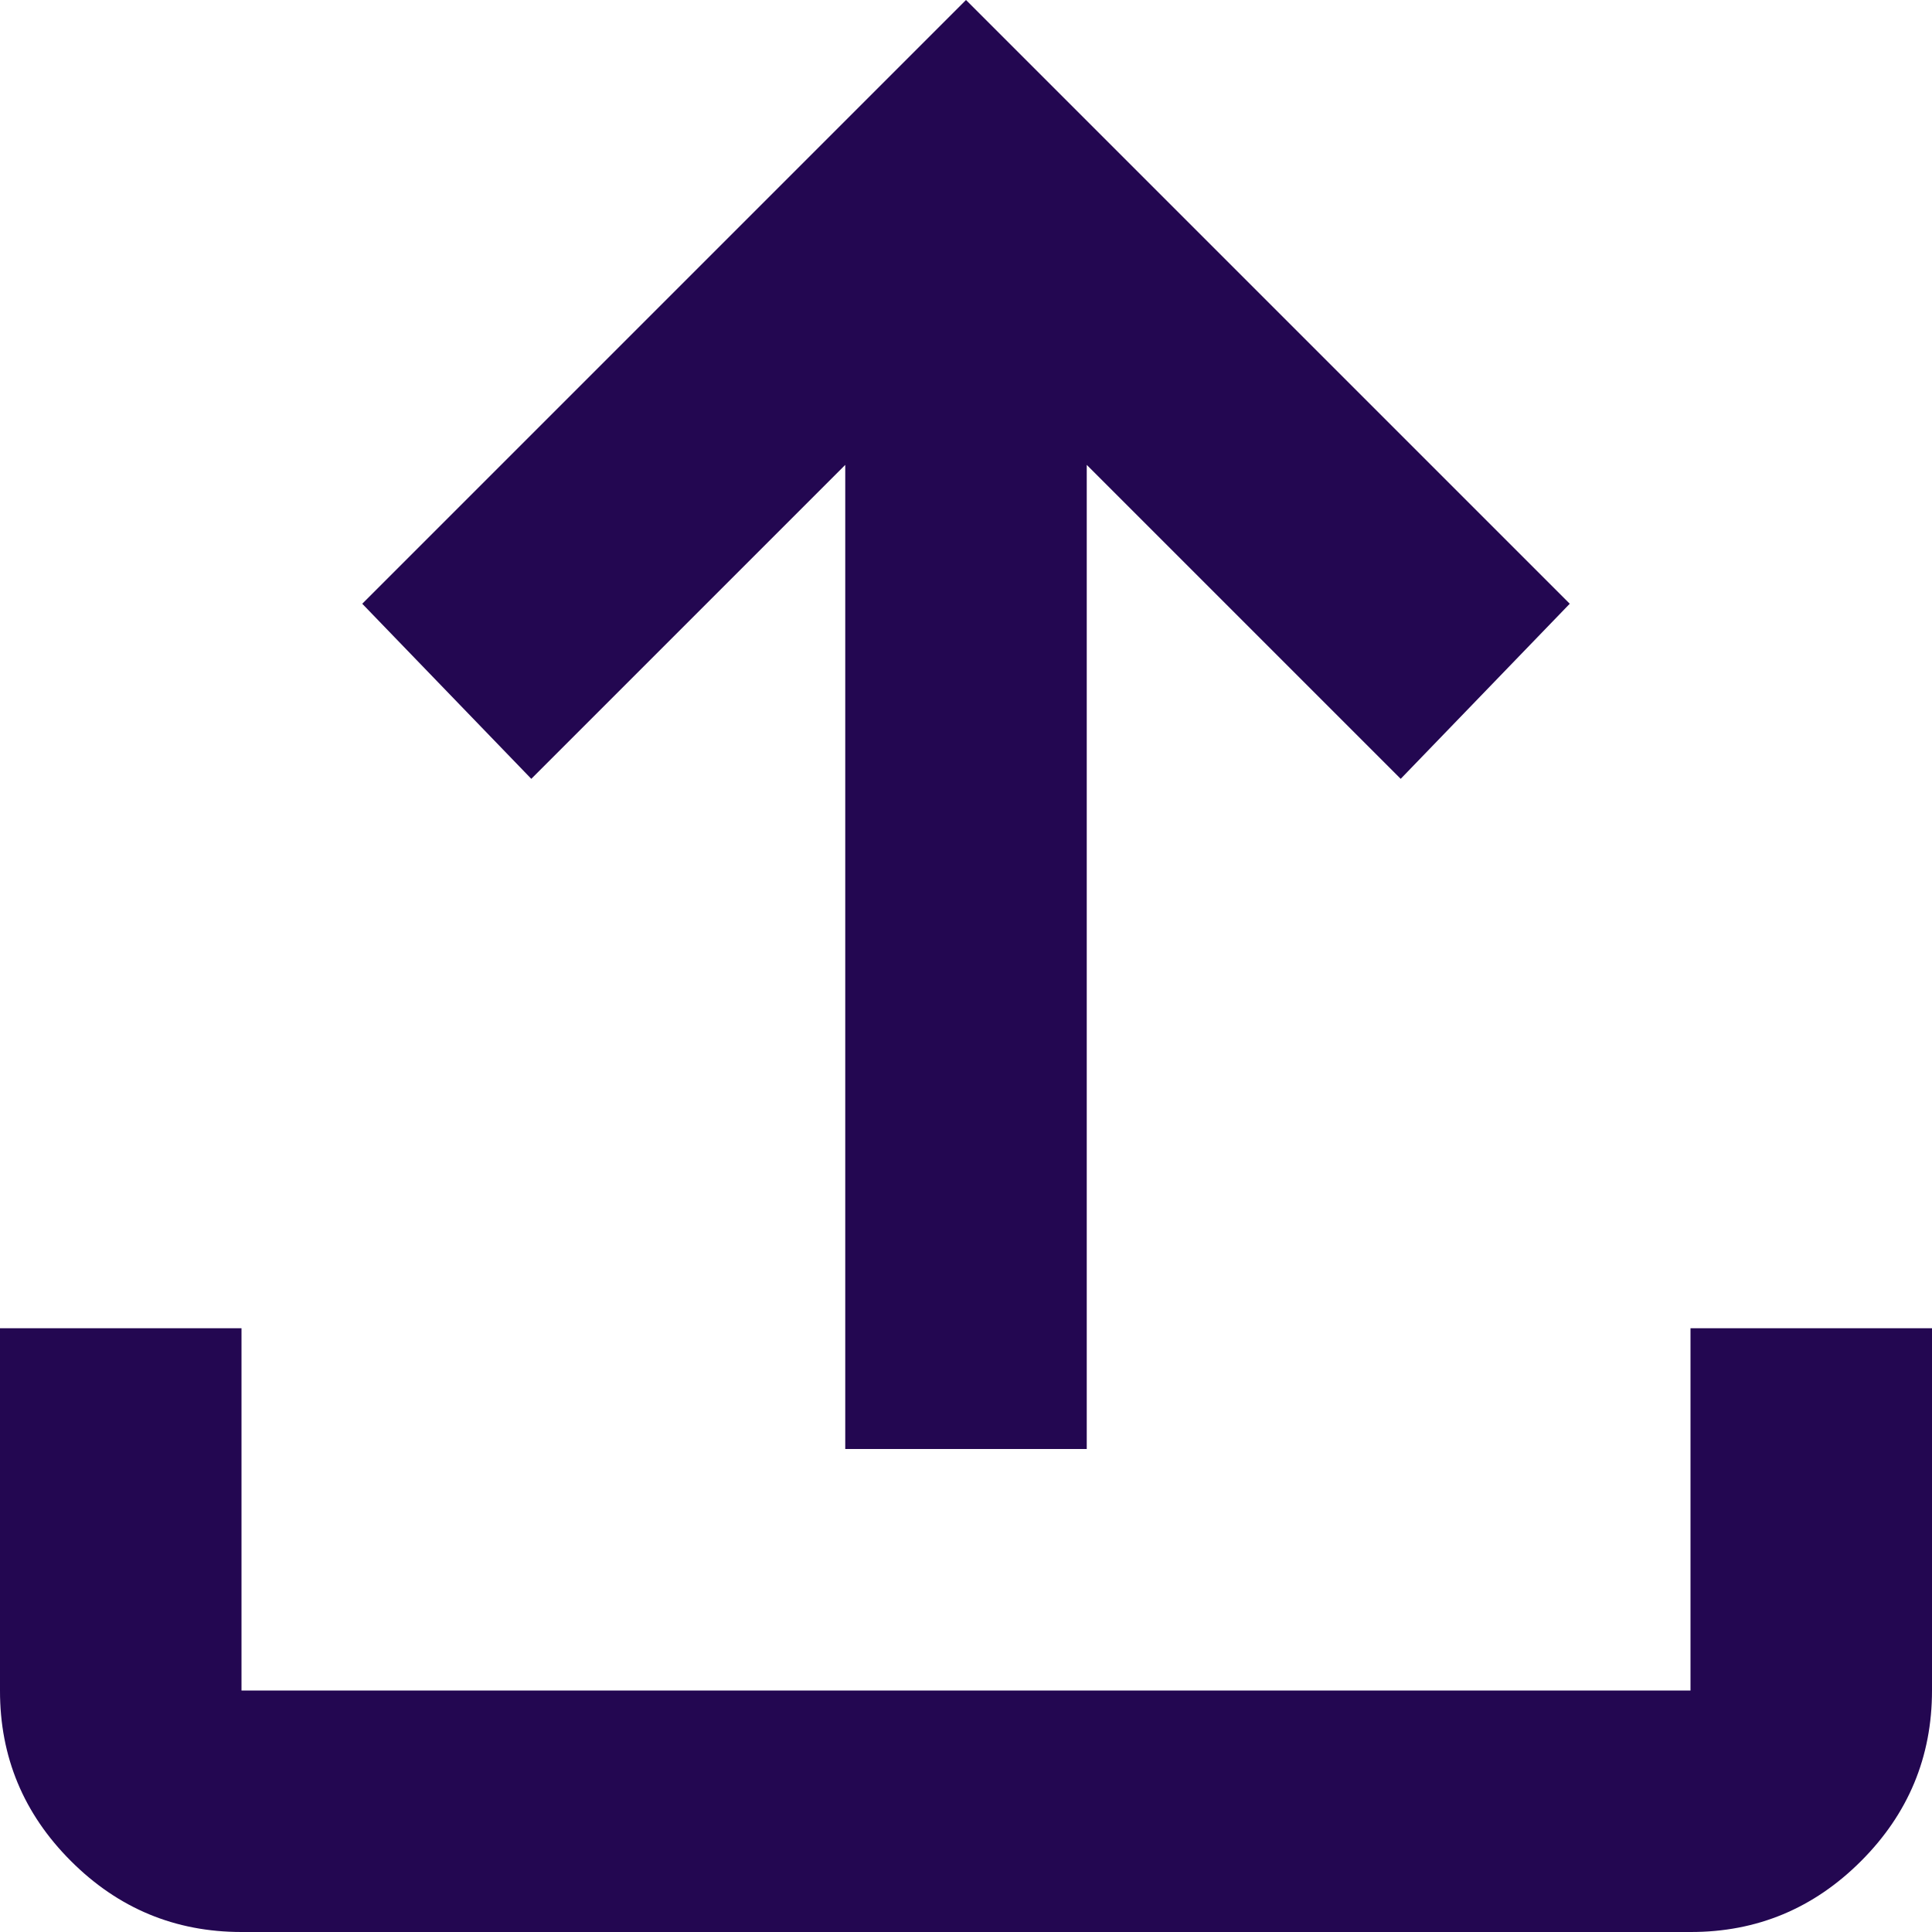
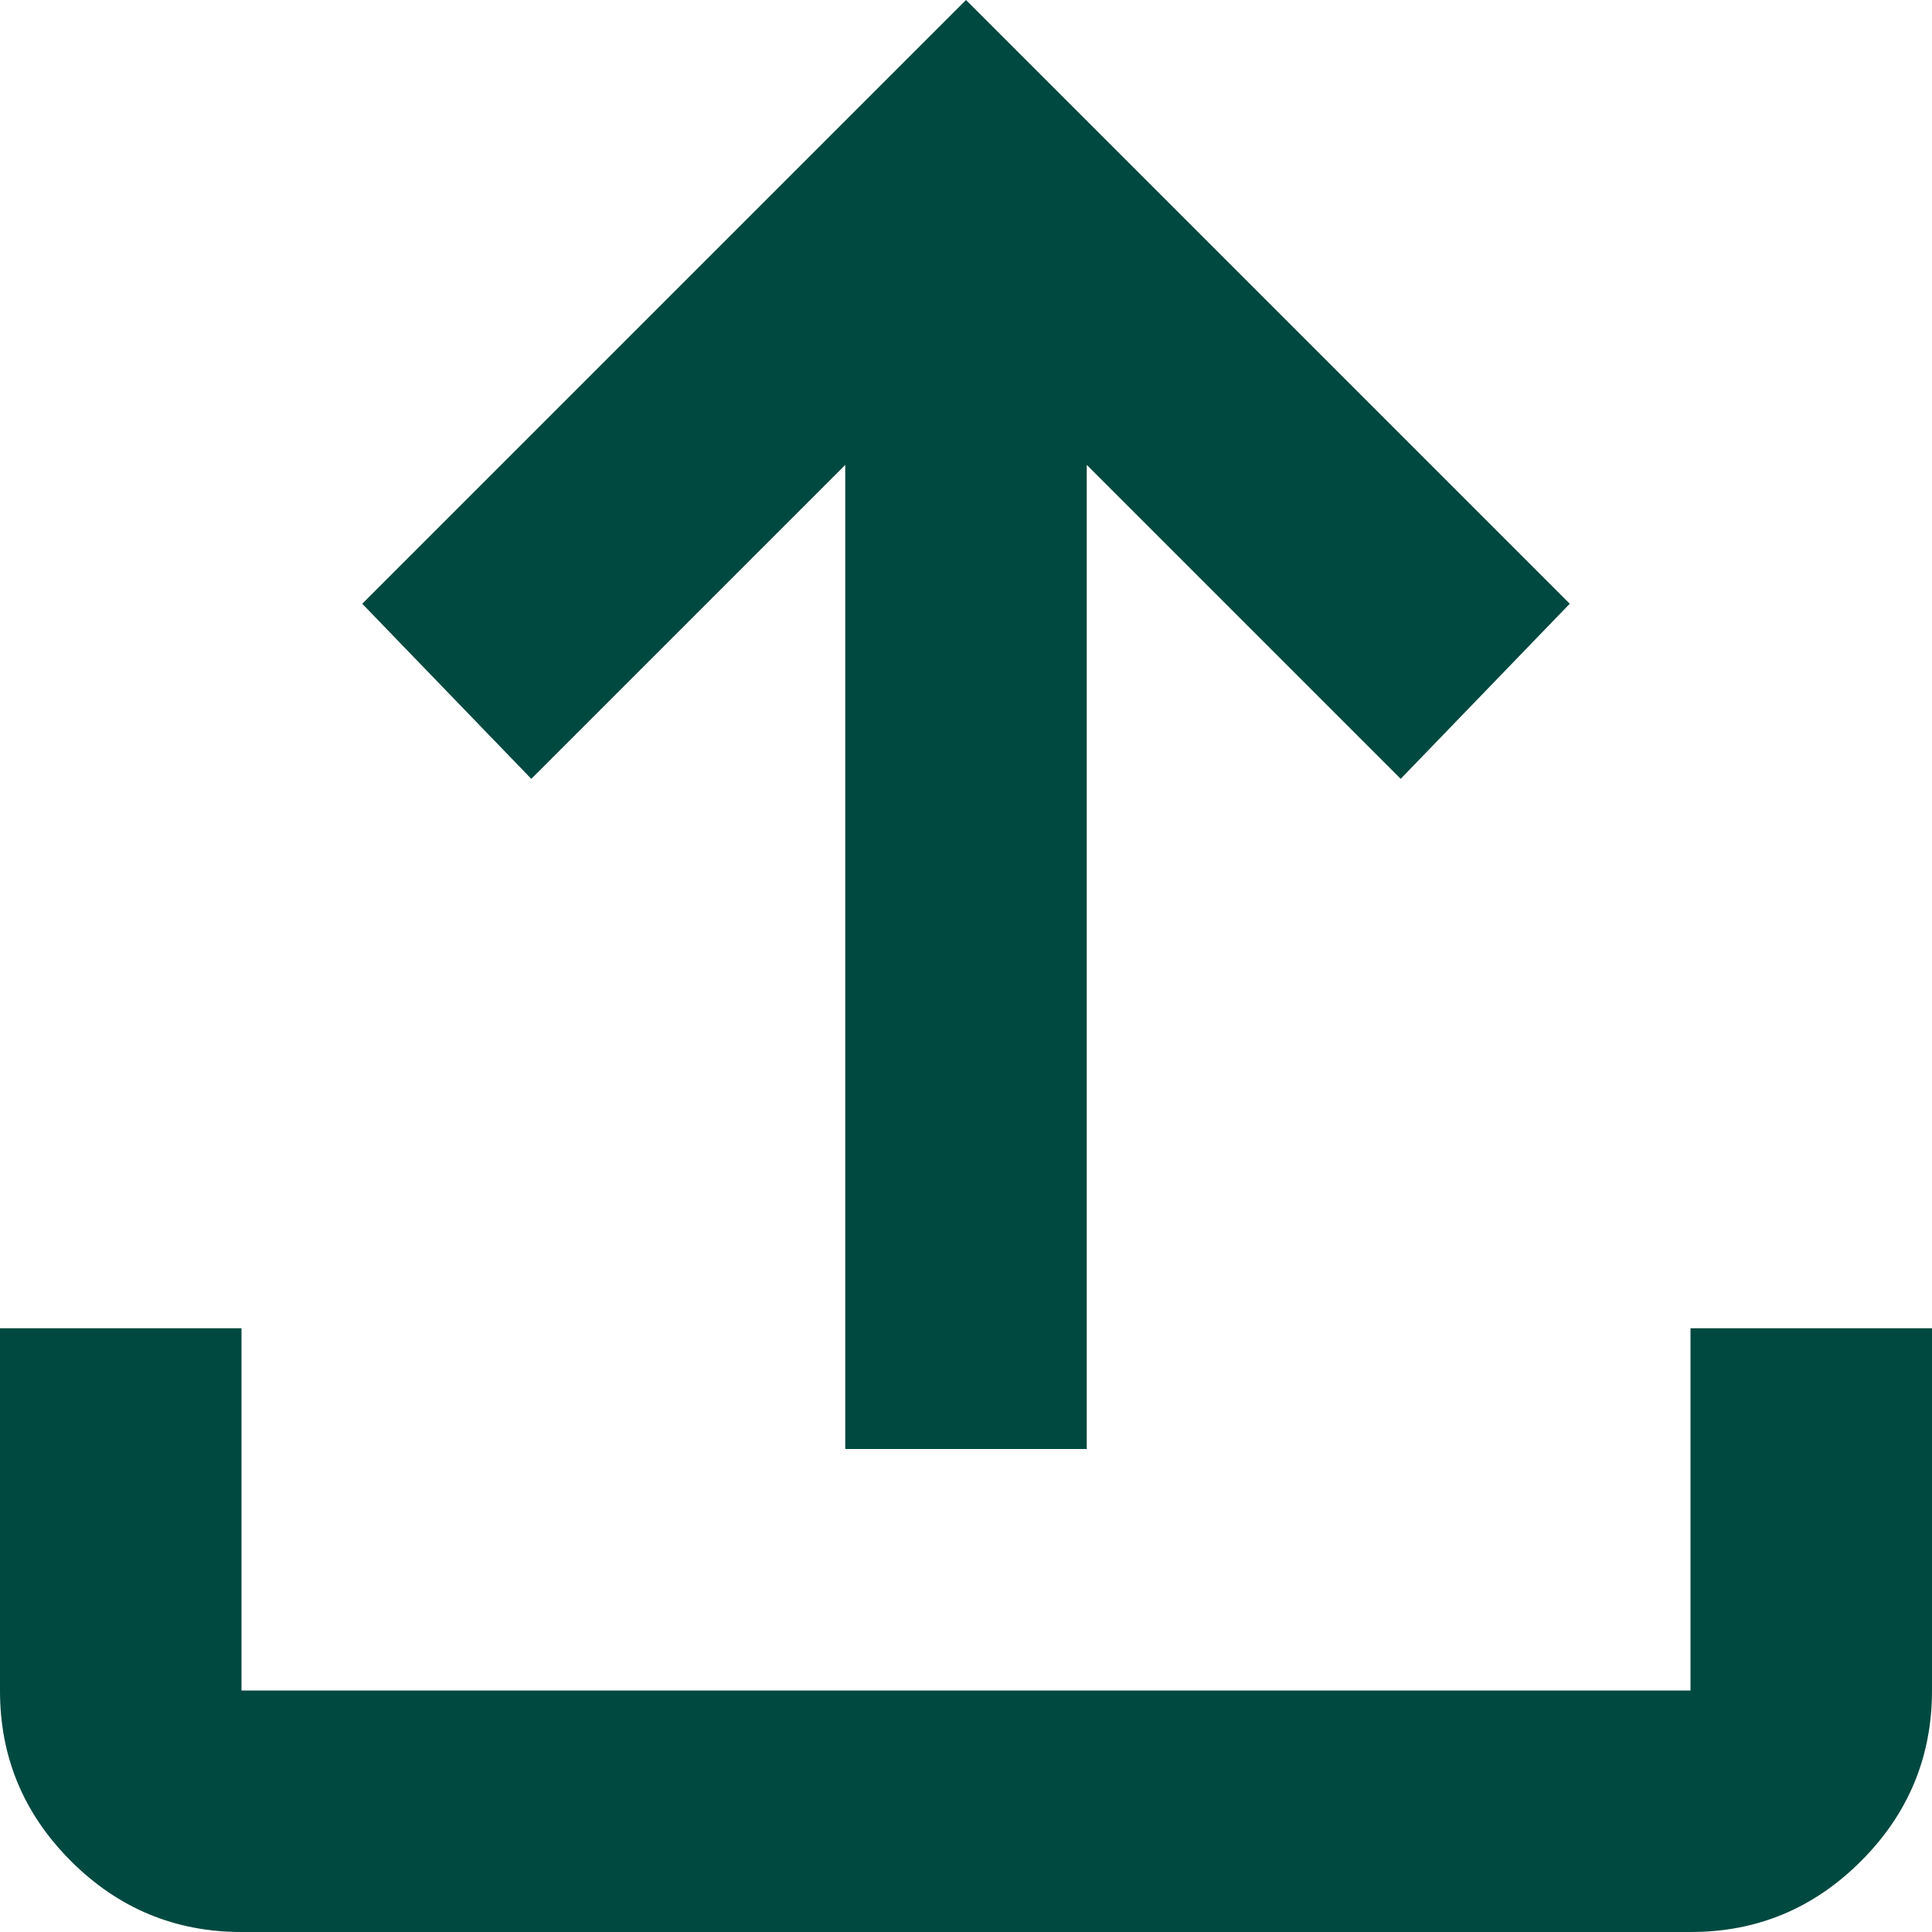
<svg xmlns="http://www.w3.org/2000/svg" width="16" height="16" viewBox="0 0 16 16" fill="none">
-   <path d="M2 16C1.45 16 0.979 15.804 0.587 15.412C0.195 15.02 -0.001 14.549 1.69779e-06 14V11H2V14H14V11H16V14C16 14.55 15.804 15.021 15.412 15.413C15.02 15.805 14.549 16.001 14 16H2ZM7 12V3.85L4.4 6.45L3 5L8 0L13 5L11.6 6.45L9 3.85V12H7Z" fill="#230751" />
+   <path d="M2 16C1.45 16 0.979 15.804 0.587 15.412C0.195 15.02 -0.001 14.549 1.69779e-06 14V11H2V14H14V11H16V14C16 14.55 15.804 15.021 15.412 15.413C15.02 15.805 14.549 16.001 14 16H2ZM7 12V3.85L4.4 6.45L3 5L8 0L13 5L11.6 6.45L9 3.85V12H7Z" fill="#004940" />
</svg>
